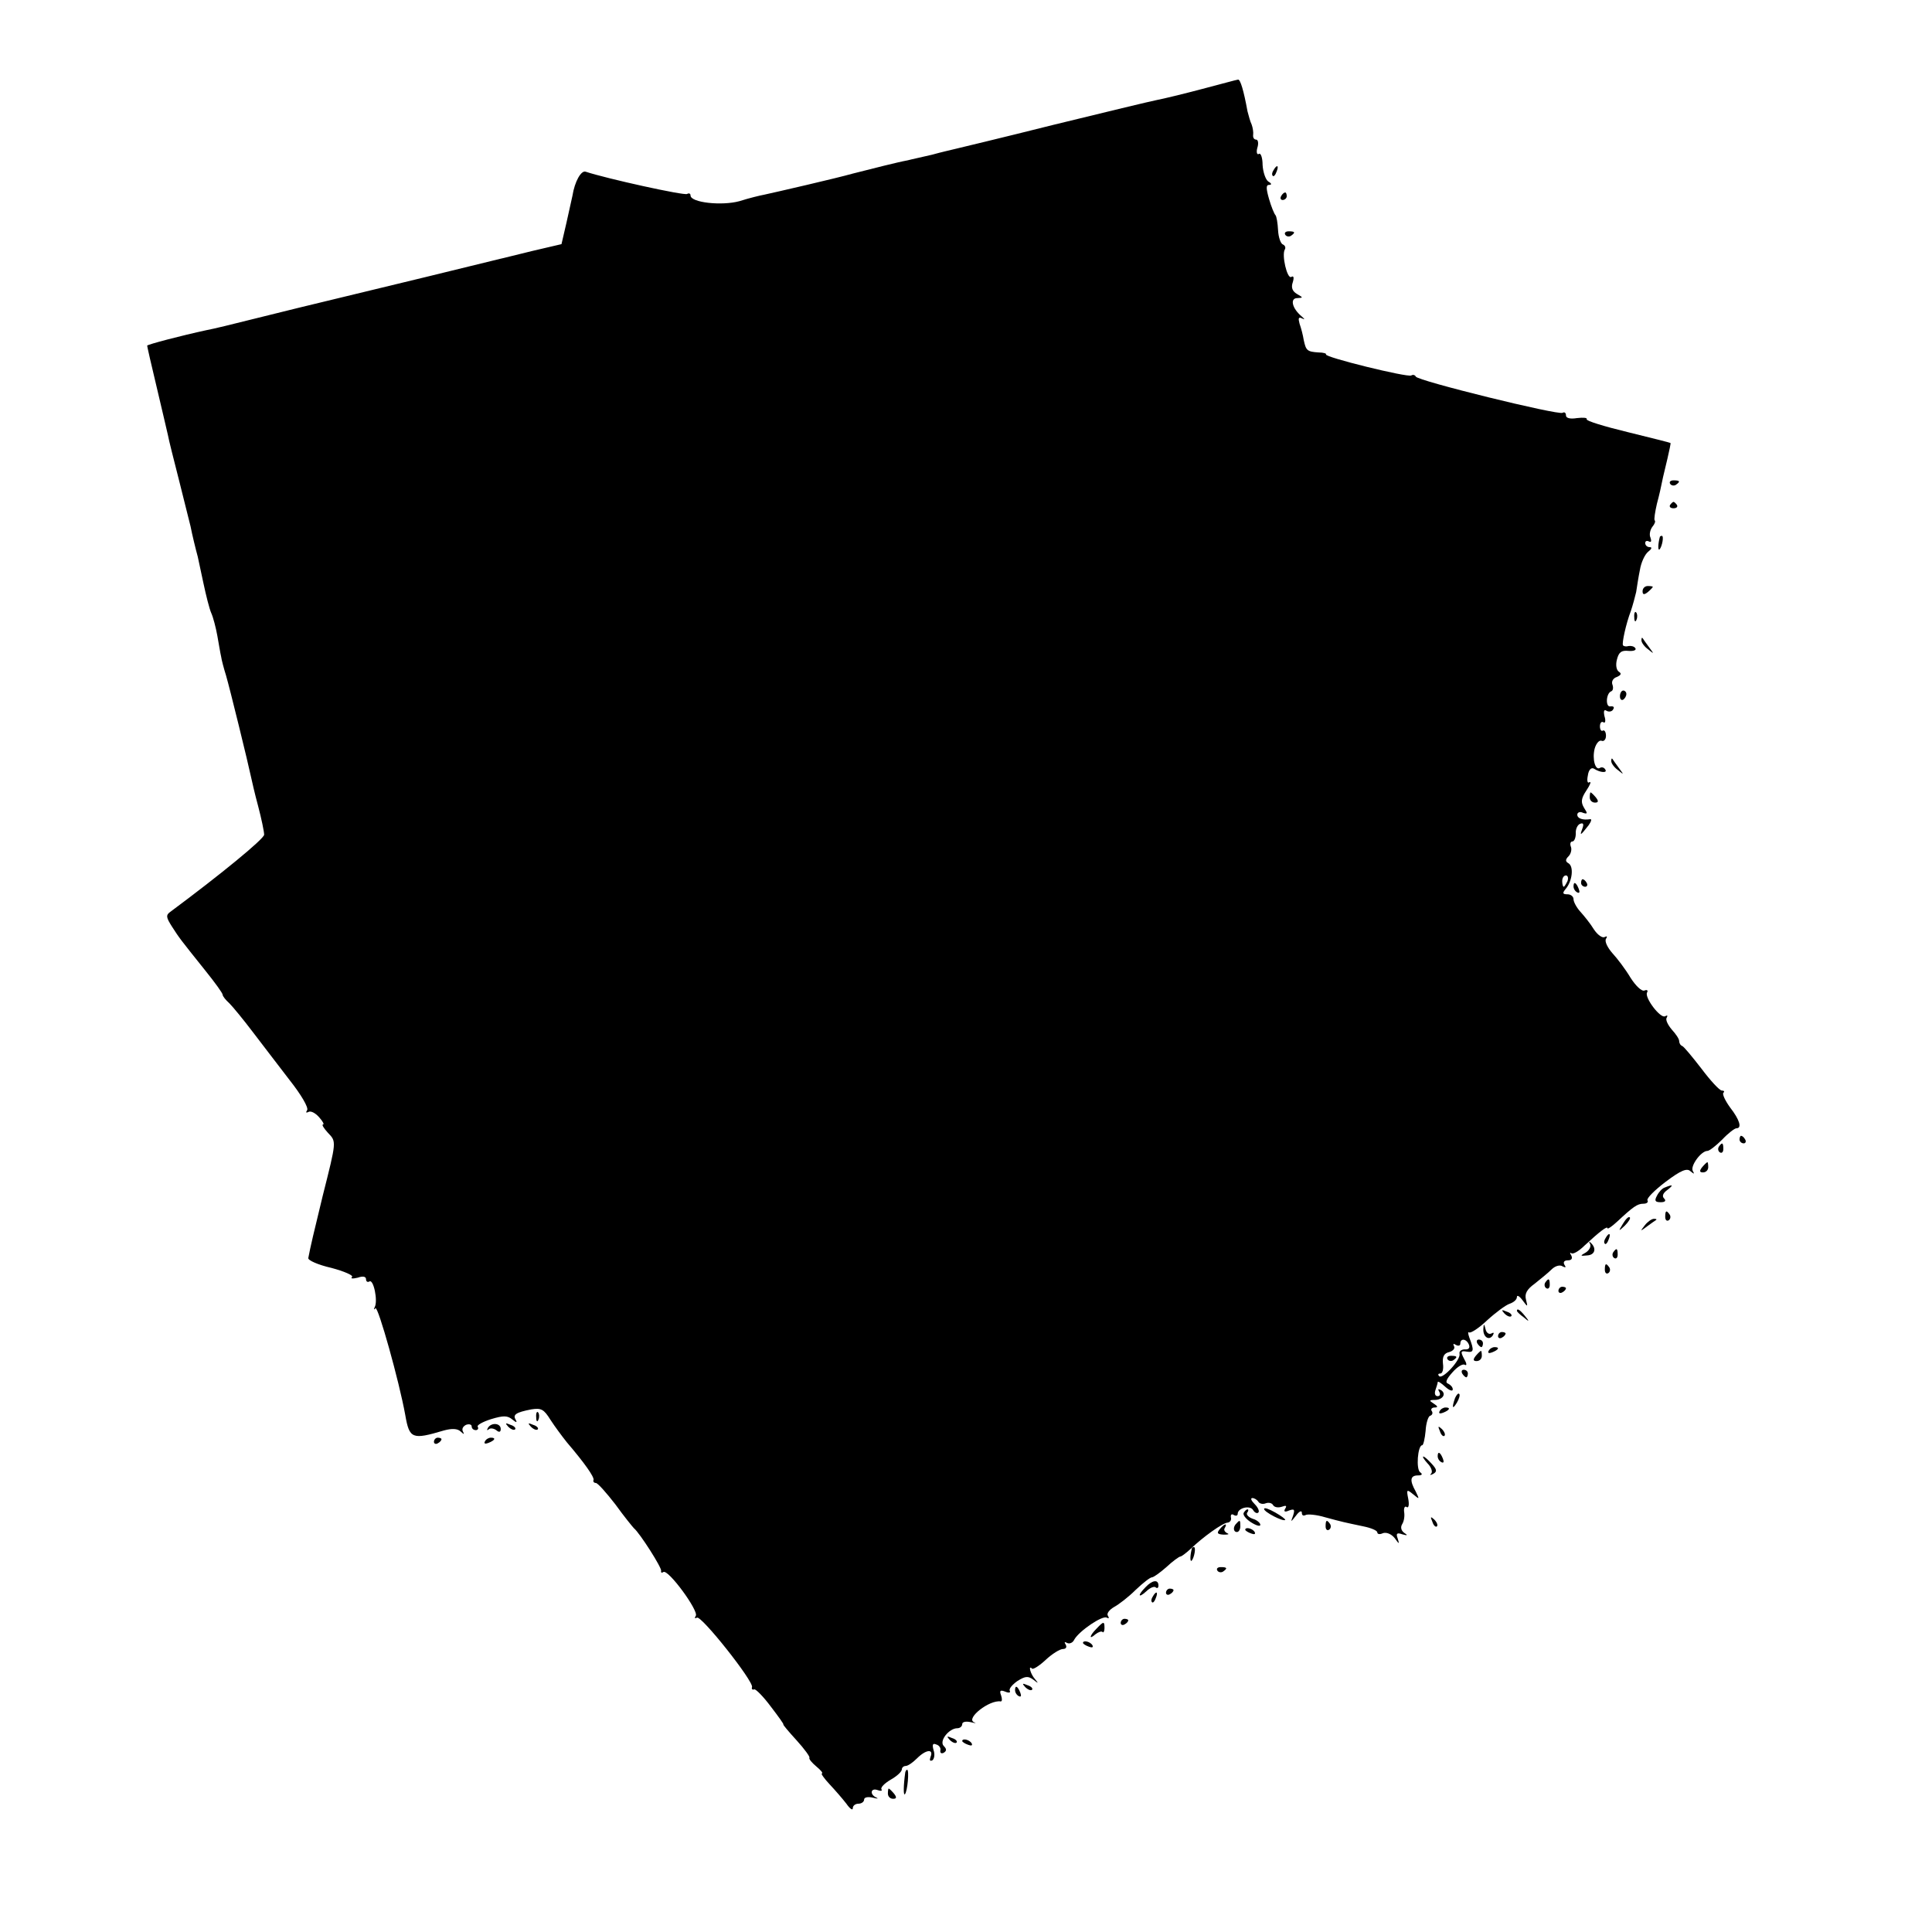
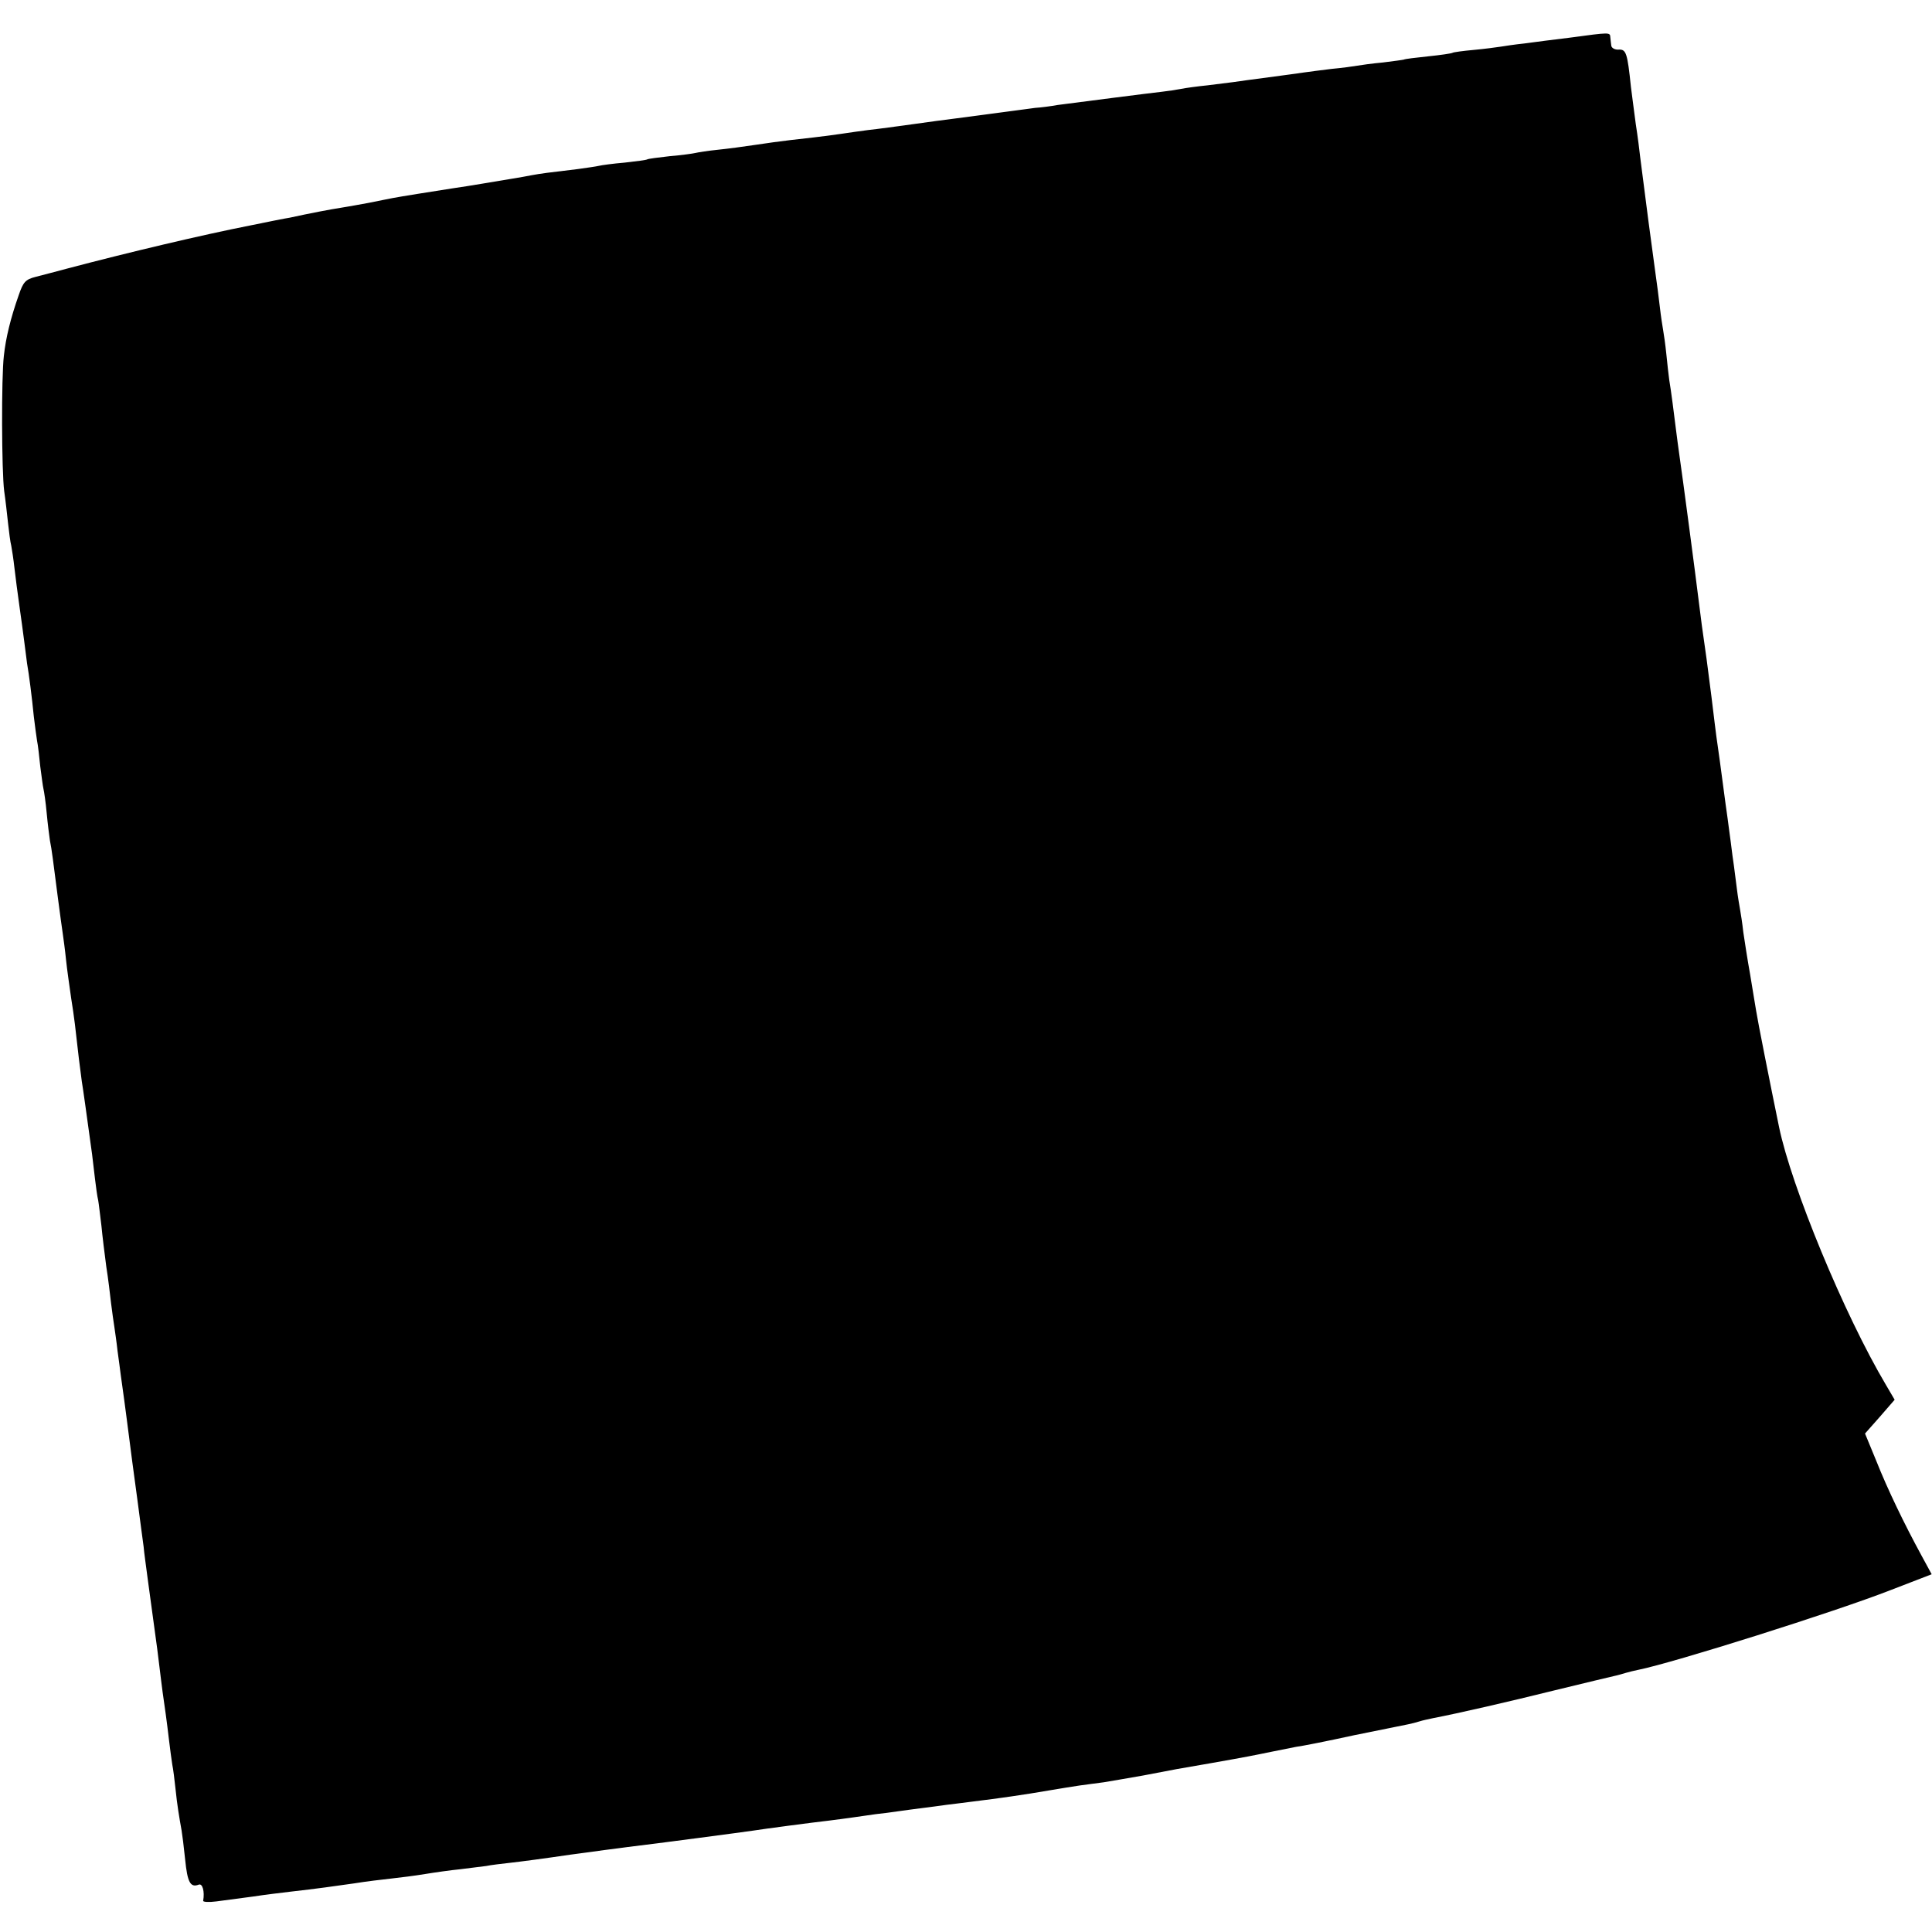
- <svg xmlns="http://www.w3.org/2000/svg" version="1.0" width="512pt" height="512pt" viewBox="0 0 512 512" preserveAspectRatio="xMidYMid meet">
-   <g transform="translate(0,512) scale(0.1,-0.1)" fill="#000000" stroke="none">
-     <path d="M3185 4884 c-49 -13 -103 -26 -119 -29 -16 -3 -140 -33 -275 -66 -135 -34 -253 -62 -261 -64 -8 -2 -35 -8 -60 -15 -25 -6 -54 -12 -65 -15 -23 -4 -94 -22 -145 -35 -42 -12 -207 -50 -235 -56 -11 -2 -40 -9 -65 -17 -47 -13 -130 -4 -130 15 0 5 -4 7 -9 4 -7 -5 -215 41 -269 59 -12 4 -29 -26 -35 -64 -2 -9 -9 -41 -16 -72 l-13 -56 -77 -18 c-42 -10 -80 -20 -86 -21 -15 -4 -327 -80 -535 -130 -221 -55 -214 -53 -243 -59 -65 -14 -157 -38 -157 -41 0 -2 11 -51 25 -109 14 -58 27 -116 30 -128 2 -12 16 -67 30 -122 14 -55 27 -109 30 -120 4 -21 14 -62 19 -80 1 -5 8 -37 15 -70 7 -33 16 -69 21 -80 5 -11 12 -38 16 -60 4 -22 8 -47 10 -55 1 -8 7 -31 13 -50 10 -34 59 -234 66 -268 2 -9 10 -45 19 -78 9 -34 16 -68 16 -76 0 -11 -116 -106 -248 -204 -13 -9 -12 -15 4 -40 20 -31 20 -31 88 -116 25 -31 46 -60 46 -64 0 -4 8 -14 18 -23 9 -9 37 -43 62 -76 25 -33 69 -90 98 -128 30 -38 50 -72 46 -79 -4 -6 -3 -8 3 -5 6 4 18 -2 28 -13 10 -11 15 -20 11 -20 -4 0 2 -10 13 -22 23 -24 23 -21 -14 -168 -23 -95 -32 -132 -38 -164 -1 -6 26 -18 61 -26 34 -9 59 -20 55 -24 -5 -5 2 -5 15 -2 14 5 22 3 22 -4 0 -6 4 -9 9 -6 11 7 23 -52 14 -68 -3 -6 -2 -8 2 -3 7 6 63 -194 79 -283 11 -63 18 -66 102 -41 22 6 36 5 44 -2 10 -9 11 -9 7 -1 -4 7 0 14 8 18 8 3 15 1 15 -4 0 -6 5 -10 11 -10 5 0 8 4 5 9 -3 4 13 13 35 20 33 10 44 10 57 -1 10 -8 13 -9 9 -1 -9 14 0 20 41 28 26 4 33 1 51 -28 11 -17 31 -44 43 -59 47 -55 73 -92 71 -100 -2 -4 1 -8 6 -8 5 0 28 -26 52 -57 23 -32 46 -60 49 -63 15 -12 75 -106 72 -113 -1 -5 2 -6 6 -3 13 8 94 -103 86 -116 -4 -6 -3 -8 3 -5 11 7 150 -168 146 -184 -2 -5 1 -8 6 -6 4 1 24 -19 44 -46 20 -26 35 -47 33 -47 -2 0 14 -19 35 -42 21 -23 36 -44 34 -46 -2 -3 6 -13 18 -23 12 -10 19 -18 15 -19 -3 0 6 -13 20 -28 15 -16 35 -39 45 -52 9 -13 17 -19 17 -12 0 7 7 12 15 12 8 0 15 5 15 11 0 6 10 8 23 5 12 -3 16 -3 10 0 -19 8 -16 27 3 20 8 -3 13 -2 10 2 -3 5 8 16 25 26 16 9 29 21 29 27 0 5 5 9 10 9 6 0 19 9 30 20 24 24 45 26 36 4 -3 -9 -2 -12 5 -9 5 4 7 16 3 27 -4 15 -2 19 7 15 8 -2 13 -10 11 -16 -1 -7 3 -9 9 -6 8 5 8 10 0 18 -13 13 14 47 36 47 7 0 13 5 13 11 0 6 10 8 23 5 12 -3 16 -3 8 0 -22 10 41 60 71 55 4 0 4 7 1 16 -5 13 -2 15 11 10 9 -4 15 -3 12 2 -3 5 6 16 20 26 21 13 28 14 42 4 14 -11 15 -11 5 1 -12 13 -19 39 -8 28 3 -3 20 8 36 23 17 16 38 29 46 29 8 0 11 5 7 12 -4 6 -3 8 4 4 6 -3 15 0 19 9 13 23 75 65 86 58 6 -3 7 -1 3 5 -4 6 4 16 16 23 13 7 39 27 58 46 19 18 38 33 43 33 4 0 21 12 38 27 17 16 34 28 37 28 3 0 15 9 27 20 32 31 86 70 99 70 6 1 10 7 8 14 -1 7 2 10 8 6 5 -3 10 -2 10 3 0 16 33 24 41 10 4 -7 11 -10 14 -6 3 3 -1 13 -10 22 -9 9 -12 16 -6 16 5 0 12 -4 16 -10 3 -5 12 -7 19 -4 8 3 17 1 20 -5 4 -6 14 -7 23 -4 11 4 14 3 9 -5 -5 -8 -1 -10 10 -5 14 5 16 3 11 -13 -7 -19 -7 -19 8 0 8 11 15 14 15 7 0 -7 4 -9 10 -6 5 3 29 1 52 -6 48 -13 49 -13 101 -24 20 -4 37 -11 37 -16 0 -5 7 -6 15 -2 9 3 22 -2 31 -13 12 -17 13 -17 8 -1 -5 13 -2 16 12 11 14 -4 16 -3 5 4 -8 6 -10 15 -5 23 5 8 7 22 5 33 -1 10 2 16 7 12 5 -3 7 6 4 22 -5 25 -4 26 13 12 17 -14 17 -14 7 7 -17 30 -15 43 6 43 10 0 13 3 6 8 -12 7 -7 72 5 72 3 0 7 17 9 38 1 20 7 39 12 40 6 2 8 8 4 13 -3 5 1 9 8 9 9 0 9 3 -2 10 -13 8 -13 10 2 10 21 0 32 16 17 26 -8 4 -9 3 -5 -4 4 -7 2 -12 -4 -12 -7 0 -9 7 -6 16 3 9 6 18 6 21 0 4 9 -2 20 -12 11 -10 20 -13 20 -7 0 6 -6 12 -12 15 -9 3 -5 12 11 30 13 15 28 24 33 20 6 -3 5 4 -2 16 -10 19 -9 22 7 19 19 -3 20 3 7 37 -4 11 -4 17 -1 14 4 -3 26 11 48 32 23 21 50 41 60 44 11 4 19 11 19 18 0 6 7 2 15 -9 14 -19 14 -18 9 2 -4 15 2 27 23 42 15 12 36 29 45 38 9 9 22 13 29 8 8 -4 10 -3 5 4 -4 7 -1 12 9 12 10 0 13 5 9 13 -4 6 -4 9 0 6 4 -4 20 5 35 20 41 38 61 53 61 46 0 -3 11 4 25 17 43 40 54 48 70 48 9 0 14 4 11 9 -3 5 19 27 48 49 41 31 57 37 66 28 10 -8 11 -8 6 1 -7 13 22 53 39 53 5 0 23 14 39 30 16 17 33 30 38 30 15 0 8 23 -17 55 -13 18 -21 35 -18 39 4 3 2 6 -4 6 -6 0 -30 26 -54 58 -24 31 -47 59 -51 60 -5 2 -8 8 -8 13 0 6 -9 19 -20 31 -10 12 -17 26 -13 31 3 6 2 7 -4 4 -12 -8 -56 50 -48 63 3 5 0 8 -7 5 -7 -3 -23 12 -37 34 -13 22 -35 51 -48 65 -13 15 -21 31 -17 38 4 6 3 8 -3 5 -6 -4 -19 5 -29 20 -9 15 -26 36 -36 47 -10 11 -18 26 -18 33 0 7 -7 13 -16 13 -13 0 -14 3 -5 14 18 21 22 59 8 68 -9 5 -9 10 0 19 6 6 9 18 6 25 -3 8 -1 14 4 14 5 0 9 10 9 21 -1 12 5 24 12 26 8 3 10 -1 5 -14 -7 -19 -5 -18 17 10 7 10 9 17 4 16 -20 -3 -34 2 -34 12 0 6 7 9 15 5 12 -4 13 -2 3 13 -9 15 -8 25 6 46 10 15 14 25 8 22 -5 -4 -7 4 -4 18 2 15 9 22 16 18 17 -11 37 -12 30 -2 -3 5 -9 7 -14 4 -12 -8 -21 23 -14 51 4 14 12 23 18 21 6 -3 12 3 12 13 0 10 -4 16 -8 14 -4 -3 -8 2 -8 11 0 9 4 14 9 11 5 -4 7 4 3 16 -3 14 -1 19 6 14 6 -3 14 -2 17 4 4 6 1 9 -7 8 -14 -3 -12 35 2 40 5 2 6 10 3 18 -3 8 2 17 12 20 11 5 13 9 5 14 -6 4 -9 17 -5 32 5 20 12 25 31 23 13 -1 21 2 18 7 -3 5 -11 7 -18 6 -6 -2 -13 -1 -15 2 -3 6 8 57 21 91 5 15 11 37 14 50 2 13 6 40 10 59 3 19 13 41 22 48 9 7 11 12 4 12 -7 0 -12 5 -12 11 0 5 4 7 10 4 6 -3 7 1 4 10 -4 8 -1 21 5 29 6 7 9 15 6 17 -2 3 1 22 6 44 6 22 12 49 14 60 2 11 9 38 14 60 5 22 9 40 8 41 -1 1 -53 14 -114 29 -62 15 -111 30 -108 34 2 4 -9 5 -26 3 -18 -3 -29 0 -29 7 0 7 -4 10 -9 7 -11 -7 -385 85 -389 96 -2 4 -7 6 -12 3 -9 -6 -233 49 -226 56 2 2 -7 5 -20 5 -30 2 -33 5 -39 33 -2 13 -7 32 -11 43 -4 15 -3 19 7 14 8 -4 7 -2 -2 6 -25 21 -31 48 -11 48 16 1 16 1 -1 11 -12 7 -16 17 -11 31 4 13 2 18 -4 14 -11 -6 -26 59 -17 73 3 5 0 11 -5 13 -6 2 -12 19 -13 38 -1 19 -4 37 -7 40 -3 3 -11 22 -17 43 -8 28 -8 37 0 37 8 0 7 4 -2 9 -7 5 -14 25 -15 44 0 19 -5 33 -10 29 -5 -3 -7 5 -4 16 4 12 2 22 -3 22 -6 0 -9 6 -8 13 1 6 -1 19 -4 27 -4 8 -8 24 -11 35 -10 55 -19 85 -25 84 -3 0 -46 -12 -96 -25z m969 -2099 c-4 -8 -8 -15 -10 -15 -2 0 -4 7 -4 15 0 8 4 15 10 15 5 0 7 -7 4 -15z m-261 -1229 c3 -8 -1 -13 -11 -12 -9 0 -16 -5 -14 -12 3 -16 -45 -68 -54 -59 -4 4 -3 7 3 7 6 0 9 12 7 26 -2 19 3 28 17 31 10 3 16 10 12 16 -3 6 -1 7 5 3 7 -4 12 -2 12 3 0 16 17 13 23 -3z" />
-     <path d="M3836 1518 c3 -5 10 -6 15 -3 13 9 11 12 -6 12 -8 0 -12 -4 -9 -9z" />
-     <path d="M3375 4669 c-4 -6 -5 -12 -2 -15 2 -3 7 2 10 11 7 17 1 20 -8 4z" />
-     <path d="M3395 4600 c-3 -5 -1 -10 4 -10 6 0 11 5 11 10 0 6 -2 10 -4 10 -3 0 -8 -4 -11 -10z" />
-     <path d="M3406 4498 c3 -5 10 -6 15 -3 13 9 11 12 -6 12 -8 0 -12 -4 -9 -9z" />
-     <path d="M4426 3838 c3 -5 10 -6 15 -3 13 9 11 12 -6 12 -8 0 -12 -4 -9 -9z" />
-     <path d="M4426 3782 c-3 -5 1 -9 9 -9 8 0 12 4 9 9 -3 4 -7 8 -9 8 -2 0 -6 -4 -9 -8z" />
-     <path d="M4399 3698 c-5 -18 -6 -38 -1 -34 7 8 12 36 6 36 -2 0 -4 -1 -5 -2z" />
-     <path d="M4353 3553 c0 -9 4 -10 14 -2 7 6 13 12 13 14 0 1 -6 2 -13 2 -8 0 -14 -6 -14 -14z" />
-     <path d="M4331 3484 c0 -11 3 -14 6 -6 3 7 2 16 -1 19 -3 4 -6 -2 -5 -13z" />
-     <path d="M4350 3423 c0 -6 8 -17 18 -24 16 -13 16 -13 2 6 -8 11 -16 22 -17 24 -2 2 -3 0 -3 -6z" />
-     <path d="M4293 3275 c0 -8 4 -12 9 -9 4 3 8 9 8 15 0 5 -4 9 -8 9 -5 0 -9 -7 -9 -15z" />
-     <path d="M4270 3103 c0 -6 8 -17 18 -24 16 -13 16 -13 2 6 -8 11 -16 22 -17 24 -2 2 -3 0 -3 -6z" />
-     <path d="M4213 3007 c0 -8 6 -14 14 -14 9 0 10 4 2 14 -6 7 -12 13 -14 13 -1 0 -2 -6 -2 -13z" />
-     <path d="M4190 2780 c0 -5 5 -10 11 -10 5 0 7 5 4 10 -3 6 -8 10 -11 10 -2 0 -4 -4 -4 -10z" />
-     <path d="M4170 2771 c0 -6 4 -13 10 -16 6 -3 7 1 4 9 -7 18 -14 21 -14 7z" />
-     <path d="M4610 2100 c0 -5 5 -10 11 -10 5 0 7 5 4 10 -3 6 -8 10 -11 10 -2 0 -4 -4 -4 -10z" />
-     <path d="M4555 2081 c-3 -5 -2 -12 3 -15 5 -3 9 1 9 9 0 17 -3 19 -12 6z" />
-     <path d="M4511 2027 c-8 -10 -7 -14 2 -14 8 0 14 6 14 14 0 7 -1 13 -2 13 -2 0 -8 -6 -14 -13z" />
-     <path d="M4412 1973 c-7 -2 -16 -12 -21 -22 -7 -13 -5 -17 10 -17 12 0 15 4 9 10 -6 6 -3 14 8 22 18 14 16 16 -6 7z" />
-     <path d="M4413 1895 c0 -8 4 -12 9 -9 5 3 6 10 3 15 -9 13 -12 11 -12 -6z" />
-     <path d="M4301 1877 c-13 -21 -12 -21 5 -5 10 10 16 20 13 22 -3 3 -11 -5 -18 -17z" />
-     <path d="M4359 1873 c-13 -17 -13 -17 6 -3 11 8 22 16 24 17 2 2 0 3 -6 3 -6 0 -17 -8 -24 -17z" />
-     <path d="M4255 1839 c-4 -6 -5 -12 -2 -15 2 -3 7 2 10 11 7 17 1 20 -8 4z" />
-     <path d="M4214 1823 c3 -6 -2 -16 -11 -22 -16 -9 -16 -10 3 -8 21 1 26 19 9 34 -4 4 -5 3 -1 -4z" />
-     <path d="M4275 1801 c-3 -5 -2 -12 3 -15 5 -3 9 1 9 9 0 17 -3 19 -12 6z" />
-     <path d="M4253 1755 c0 -8 4 -12 9 -9 5 3 6 10 3 15 -9 13 -12 11 -12 -6z" />
-     <path d="M4095 1721 c-3 -5 -2 -12 3 -15 5 -3 9 1 9 9 0 17 -3 19 -12 6z" />
-     <path d="M4130 1699 c0 -5 5 -7 10 -4 6 3 10 8 10 11 0 2 -4 4 -10 4 -5 0 -10 -5 -10 -11z" />
-     <path d="M3987 1639 c7 -7 15 -10 18 -7 3 3 -2 9 -12 12 -14 6 -15 5 -6 -5z" />
-     <path d="M4020 1646 c0 -2 8 -10 18 -17 15 -13 16 -12 3 4 -13 16 -21 21 -21 13z" />
-     <path d="M3931 1598 c-1 -21 15 -32 25 -17 4 7 3 9 -4 5 -6 -3 -13 2 -15 11 -4 16 -5 16 -6 1z" />
-     <path d="M3970 1579 c0 -5 5 -7 10 -4 6 3 10 8 10 11 0 2 -4 4 -10 4 -5 0 -10 -5 -10 -11z" />
-     <path d="M3915 1560 c3 -5 8 -10 11 -10 2 0 4 5 4 10 0 6 -5 10 -11 10 -5 0 -7 -4 -4 -10z" />
-     <path d="M3945 1540 c-3 -6 1 -7 9 -4 18 7 21 14 7 14 -6 0 -13 -4 -16 -10z" />
-     <path d="M3911 1527 c-8 -10 -7 -14 2 -14 8 0 14 6 14 14 0 7 -1 13 -2 13 -2 0 -8 -6 -14 -13z" />
-     <path d="M3875 1480 c3 -5 8 -10 11 -10 2 0 4 5 4 10 0 6 -5 10 -11 10 -5 0 -7 -4 -4 -10z" />
-     <path d="M3856 1415 c-9 -26 -7 -32 5 -12 6 10 9 21 6 23 -2 3 -7 -2 -11 -11z" />
-     <path d="M3815 1380 c-3 -6 1 -7 9 -4 18 7 21 14 7 14 -6 0 -13 -4 -16 -10z" />
-     <path d="M1421 1364 c0 -11 3 -14 6 -6 3 7 2 16 -1 19 -3 4 -6 -2 -5 -13z" />
-     <path d="M1293 1336 c-3 -6 -3 -8 2 -4 4 4 13 3 20 -2 8 -7 12 -5 12 3 0 16 -25 18 -34 3z" />
-     <path d="M1347 1339 c7 -7 15 -10 18 -7 3 3 -2 9 -12 12 -14 6 -15 5 -6 -5z" />
-     <path d="M1407 1339 c7 -7 15 -10 18 -7 3 3 -2 9 -12 12 -14 6 -15 5 -6 -5z" />
-     <path d="M3816 1327 c3 -10 9 -15 12 -12 3 3 0 11 -7 18 -10 9 -11 8 -5 -6z" />
-     <path d="M1150 1299 c0 -5 5 -7 10 -4 6 3 10 8 10 11 0 2 -4 4 -10 4 -5 0 -10 -5 -10 -11z" />
-     <path d="M1285 1300 c-3 -6 1 -7 9 -4 18 7 21 14 7 14 -6 0 -13 -4 -16 -10z" />
-     <path d="M3810 1261 c0 -6 4 -13 10 -16 6 -3 7 1 4 9 -7 18 -14 21 -14 7z" />
-     <path d="M3783 1242 c10 -10 14 -22 10 -27 -5 -4 -2 -5 5 -1 11 6 10 12 -4 27 -9 10 -19 19 -22 19 -3 0 2 -8 11 -18z" />
-     <path d="M3350 1121 c0 -8 50 -34 56 -29 1 2 -11 11 -27 20 -16 9 -29 14 -29 9z" />
-     <path d="M3296 1111 c-3 -5 5 -16 19 -25 14 -9 25 -12 25 -7 0 5 -9 13 -20 16 -11 4 -18 11 -15 16 4 5 4 9 1 9 -3 0 -7 -4 -10 -9z" />
-     <path d="M3796 1087 c3 -10 9 -15 12 -12 3 3 0 11 -7 18 -10 9 -11 8 -5 -6z" />
-     <path d="M3277 1083 c-10 -9 -9 -23 1 -23 5 0 9 7 9 15 0 17 -1 18 -10 8z" />
-     <path d="M3513 1075 c0 -8 4 -12 9 -9 5 3 6 10 3 15 -9 13 -12 11 -12 -6z" />
-     <path d="M3232 1067 c-8 -10 -6 -13 11 -14 12 0 16 1 9 4 -6 3 -10 9 -6 14 8 14 -2 11 -14 -4z" />
-     <path d="M3300 1066 c0 -2 7 -7 16 -10 8 -3 12 -2 9 4 -6 10 -25 14 -25 6z" />
-     <path d="M3159 1018 c-5 -18 -6 -38 -1 -34 7 8 12 36 6 36 -2 0 -4 -1 -5 -2z" />
-     <path d="M3226 958 c3 -5 10 -6 15 -3 13 9 11 12 -6 12 -8 0 -12 -4 -9 -9z" />
-     <path d="M3036 914 c-22 -22 -20 -31 2 -11 10 10 22 14 25 10 4 -3 7 -1 7 5 0 17 -16 15 -34 -4z" />
-     <path d="M3090 899 c0 -5 5 -7 10 -4 6 3 10 8 10 11 0 2 -4 4 -10 4 -5 0 -10 -5 -10 -11z" />
-     <path d="M3055 889 c-4 -6 -5 -12 -2 -15 2 -3 7 2 10 11 7 17 1 20 -8 4z" />
-     <path d="M2970 819 c0 -5 5 -7 10 -4 6 3 10 8 10 11 0 2 -4 4 -10 4 -5 0 -10 -5 -10 -11z" />
-     <path d="M2906 804 c-19 -19 -21 -31 -3 -15 8 6 16 9 19 6 2 -3 5 2 5 10 0 19 -2 19 -21 -1z" />
-     <path d="M2870 766 c0 -2 7 -7 16 -10 8 -3 12 -2 9 4 -6 10 -25 14 -25 6z" />
-     <path d="M2717 649 c7 -7 15 -10 18 -7 3 3 -2 9 -12 12 -14 6 -15 5 -6 -5z" />
-     <path d="M2690 641 c0 -6 4 -13 10 -16 6 -3 7 1 4 9 -7 18 -14 21 -14 7z" />
-     <path d="M2517 509 c7 -7 15 -10 18 -7 3 3 -2 9 -12 12 -14 6 -15 5 -6 -5z" />
-     <path d="M2550 506 c0 -2 7 -7 16 -10 8 -3 12 -2 9 4 -6 10 -25 14 -25 6z" />
-     <path d="M2399 423 c-5 -36 -5 -62 -1 -58 7 7 12 65 6 65 -2 0 -4 -3 -5 -7z" />
-     <path d="M2353 367 c0 -8 6 -14 14 -14 9 0 10 4 2 14 -6 7 -12 13 -14 13 -1 0 -2 -6 -2 -13z" />
+ <svg xmlns="http://www.w3.org/2000/svg" version="1.0" width="600pt" height="600pt" viewBox="0 0 600 600" preserveAspectRatio="xMidYMid meet">
+   <g transform="translate(0,600) scale(0.1,-0.1)" fill="#000000" stroke="none">
+     <path d="M4875 5883 c-49 -6 -113 -14 -141 -18 -29 -3 -62 -8 -74 -10 -13 -2 -50 -7 -83 -10 -33 -3 -63 -7 -66 -9 -3 -2 -37 -7 -76 -11 -38 -4 -72 -8 -75 -10 -3 -1 -32 -5 -65 -9 -33 -3 -69 -8 -80 -10 -11 -2 -47 -7 -80 -10 -33 -4 -71 -9 -85 -11 -14 -2 -63 -9 -110 -15 -47 -6 -96 -13 -110 -15 -14 -2 -50 -6 -80 -10 -30 -3 -67 -8 -82 -11 -15 -3 -42 -7 -60 -9 -37 -4 -262 -33 -323 -41 -22 -4 -53 -8 -70 -9 -16 -2 -84 -11 -150 -20 -66 -9 -138 -18 -160 -21 -22 -3 -51 -7 -65 -9 -59 -8 -108 -15 -145 -19 -22 -3 -60 -8 -85 -12 -72 -10 -102 -13 -155 -19 -27 -3 -77 -10 -110 -15 -33 -5 -85 -12 -115 -15 -30 -3 -62 -8 -70 -10 -8 -2 -44 -7 -80 -10 -36 -4 -67 -8 -70 -10 -3 -2 -34 -6 -70 -10 -36 -3 -72 -8 -80 -10 -8 -2 -37 -6 -65 -10 -93 -11 -116 -14 -143 -19 -15 -3 -43 -8 -62 -11 -19 -3 -60 -10 -90 -15 -30 -5 -73 -12 -95 -15 -70 -11 -159 -25 -185 -30 -14 -3 -47 -9 -75 -15 -27 -5 -66 -12 -85 -15 -33 -5 -101 -18 -160 -31 -14 -2 -68 -13 -122 -24 -148 -29 -380 -84 -573 -135 -33 -9 -76 -20 -95 -25 -31 -8 -38 -16 -52 -57 -25 -71 -40 -132 -46 -188 -8 -68 -7 -358 1 -420 4 -27 9 -72 12 -100 3 -27 7 -59 10 -70 2 -11 7 -42 10 -70 3 -27 10 -79 15 -115 5 -36 12 -85 15 -110 3 -25 7 -56 9 -70 6 -34 15 -104 21 -165 3 -27 8 -61 10 -75 3 -14 7 -50 10 -80 4 -30 8 -62 10 -70 2 -8 7 -42 10 -75 3 -33 8 -71 10 -85 6 -29 10 -64 25 -180 6 -47 13 -96 15 -110 2 -14 7 -50 10 -80 3 -30 11 -84 16 -120 10 -62 13 -91 24 -188 3 -23 7 -55 9 -70 4 -23 16 -111 32 -227 2 -16 6 -51 9 -76 3 -25 7 -55 10 -67 2 -11 6 -47 10 -79 3 -32 10 -88 15 -126 6 -37 12 -89 15 -115 3 -26 8 -58 10 -72 2 -14 7 -47 10 -75 4 -27 8 -61 10 -75 8 -58 15 -107 19 -140 14 -111 19 -146 33 -250 8 -63 17 -127 19 -143 1 -15 8 -64 14 -110 6 -45 15 -111 20 -147 5 -36 12 -87 15 -115 3 -27 8 -63 10 -80 6 -41 13 -90 20 -150 3 -27 8 -61 10 -75 3 -14 7 -47 10 -75 5 -50 12 -91 19 -130 2 -11 7 -51 11 -90 7 -70 16 -88 42 -78 12 5 19 -21 14 -50 -1 -4 18 -5 41 -2 24 3 75 10 113 15 39 6 90 12 115 15 89 10 136 17 200 26 36 6 88 12 115 15 28 3 75 9 105 14 30 5 80 12 110 15 30 4 66 8 80 10 14 3 48 7 75 10 28 3 111 14 185 25 74 10 155 21 180 24 77 9 364 47 390 51 31 5 182 25 235 31 22 3 56 7 75 10 19 3 51 7 70 10 19 2 51 6 70 9 19 3 53 7 75 10 22 3 56 7 75 10 19 2 55 7 80 10 82 10 159 21 240 35 30 5 72 12 93 15 20 3 54 7 75 10 20 3 75 13 122 21 47 9 94 18 105 20 24 4 179 31 220 39 17 3 50 10 75 15 25 5 59 12 75 15 17 2 98 18 180 36 83 17 158 32 168 34 10 2 26 6 35 9 9 3 28 7 42 10 78 15 235 51 380 87 91 22 173 42 183 44 10 2 27 7 37 10 10 3 27 7 37 9 110 22 614 181 785 248 l127 49 -31 57 c-55 101 -106 207 -141 295 l-35 85 46 52 46 53 -27 46 c-130 219 -294 617 -332 801 -27 131 -67 333 -71 360 -3 19 -12 71 -19 115 -8 44 -17 103 -21 130 -3 28 -8 59 -10 70 -2 11 -7 40 -10 65 -3 25 -7 56 -9 70 -2 14 -7 48 -10 75 -4 28 -8 61 -10 75 -2 14 -9 63 -15 110 -6 47 -13 96 -15 110 -2 14 -7 48 -10 75 -7 60 -11 90 -25 198 -14 98 -17 119 -24 177 -10 82 -51 392 -61 460 -3 19 -7 53 -10 75 -6 48 -15 120 -21 155 -2 14 -6 50 -9 80 -3 30 -8 64 -10 75 -2 11 -7 43 -10 70 -3 28 -10 79 -15 115 -8 56 -31 231 -46 350 -2 19 -8 67 -14 105 -5 39 -12 90 -15 115 -11 106 -15 117 -38 116 -12 -1 -22 5 -23 12 -1 6 -2 18 -3 26 -1 16 0 16 -126 -1z" />
  </g>
</svg>
